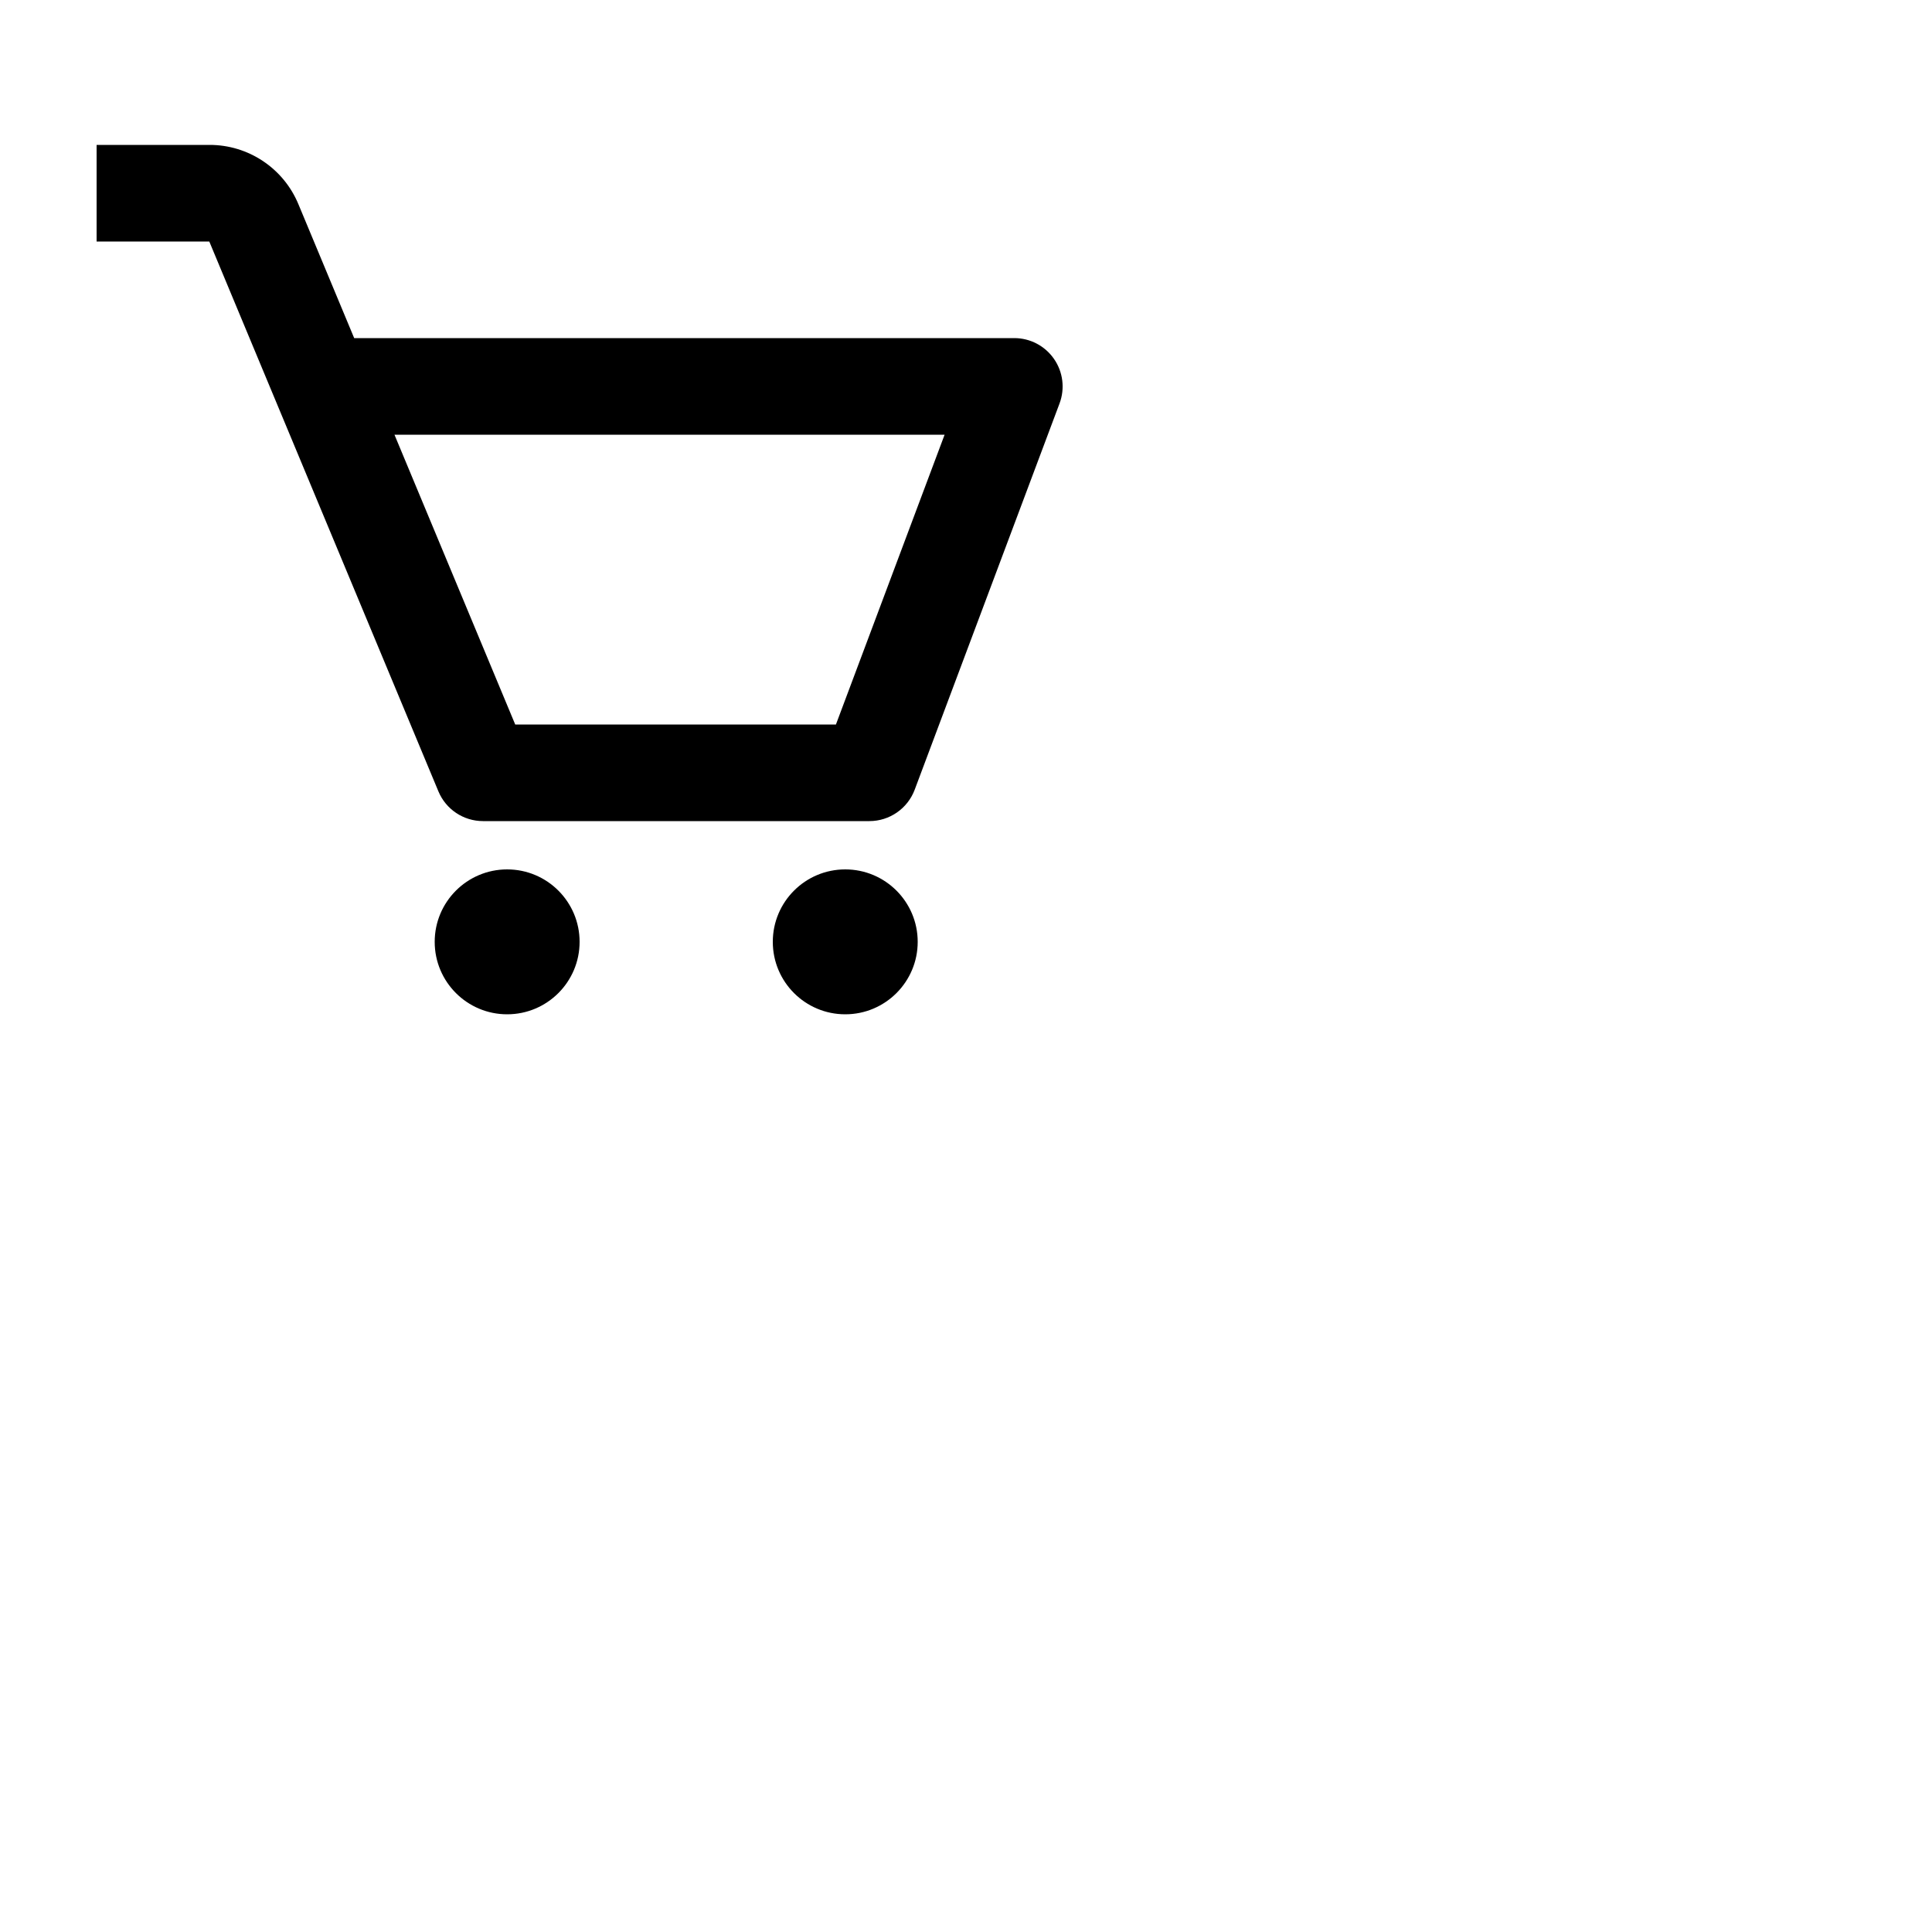
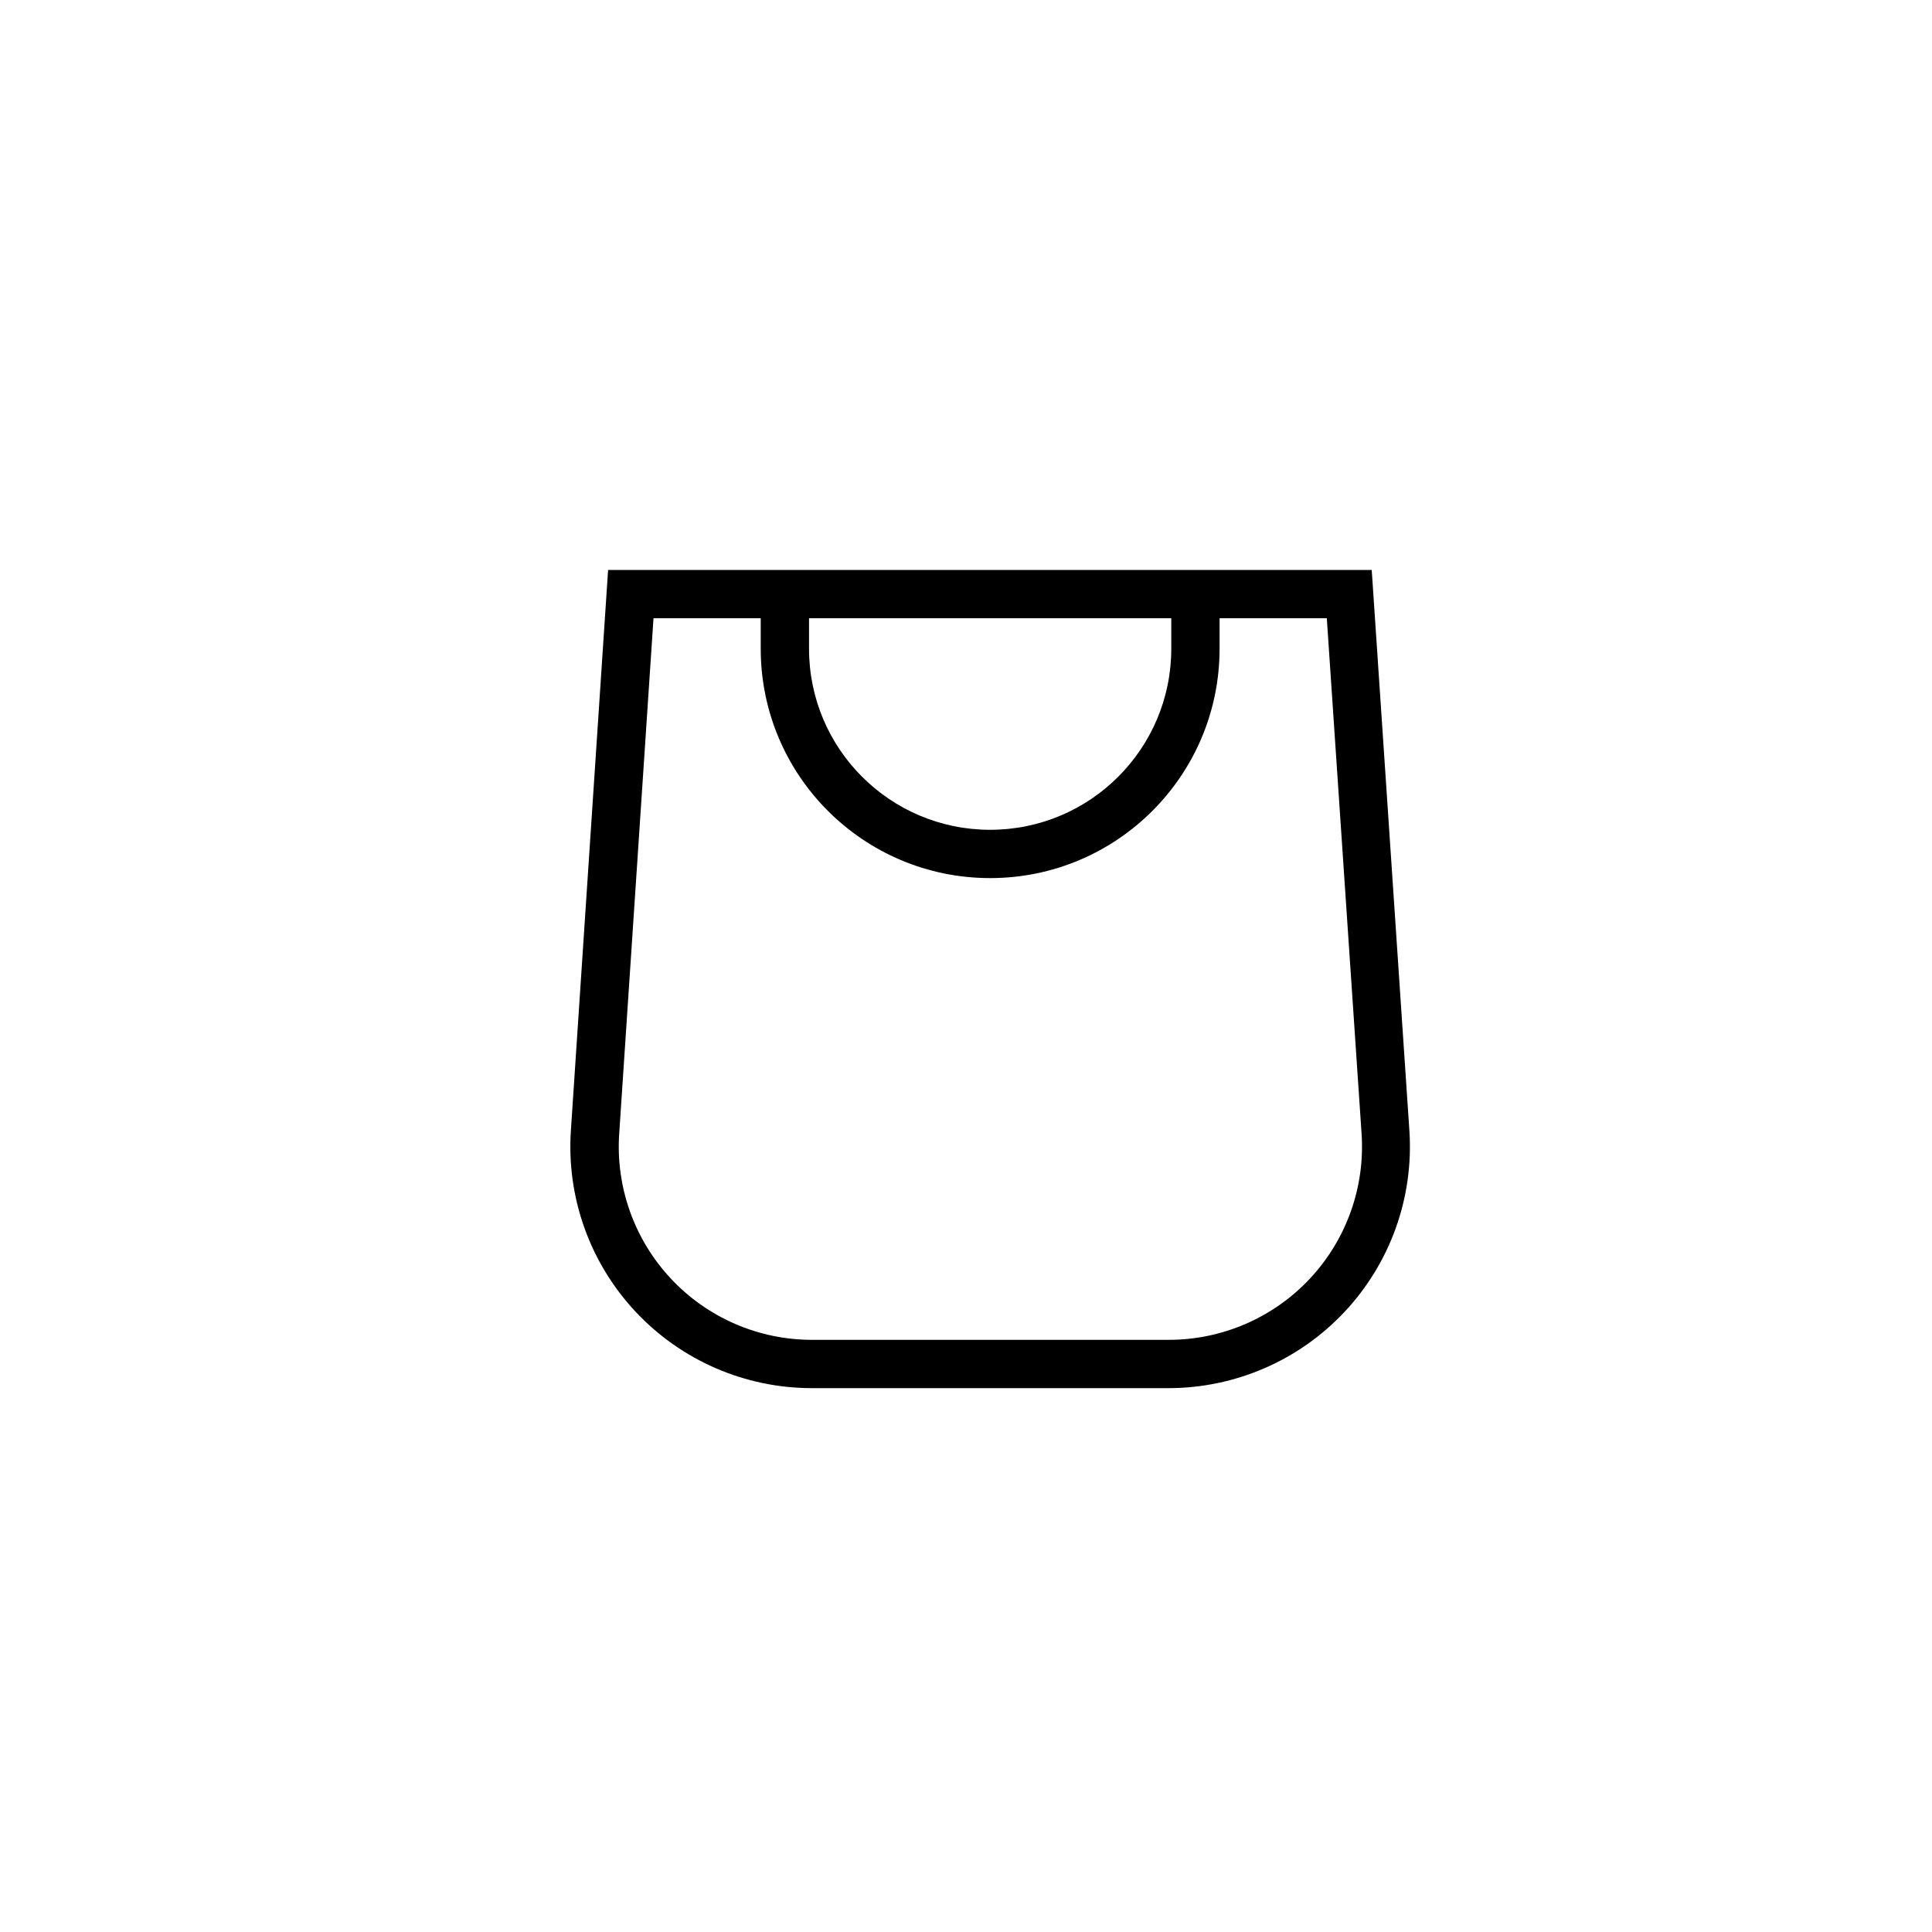
- <svg xmlns="http://www.w3.org/2000/svg" fill="none" class="icon icon-cart" viewBox="0 0 40 40">
-   <path fill="currentColor" fill-rule="evenodd" d="M21.822 7.431A1 1 0 0 0 21 7H7.333L6.179 4.23A1.99 1.99 0 0 0 4.333 3H2v2h2.333l4.744 11.385A1 1 0 0 0 10 17h8c.417 0 .79-.259.937-.648l3-8a1 1 0 0 0-.115-.921M17.307 15h-6.64l-2.5-6h11.39z" />
-   <circle cx="10.5" cy="19.5" r="1.5" fill="currentColor" />
-   <circle cx="17.5" cy="19.5" r="1.5" fill="currentColor" />
+ <svg xmlns="http://www.w3.org/2000/svg" fill="none" class="icon icon-cart-empty" viewBox="0 0 40 40">
+   <path fill="currentColor" fill-rule="evenodd" d="M15.75 11.8h-3.16l-.77 11.6a5 5 0 0 0 4.99 5.34h7.38a5 5 0 0 0 4.99-5.33L28.4 11.8zm0 1h-2.22l-.71 10.67a4 4 0 0 0 3.99 4.27h7.38a4 4 0 0 0 4-4.27l-.72-10.67h-2.22v.63a4.75 4.75 0 1 1-9.5 0zm8.5 0h-7.5v.63a3.75 3.75 0 1 0 7.5 0z" />
</svg>
